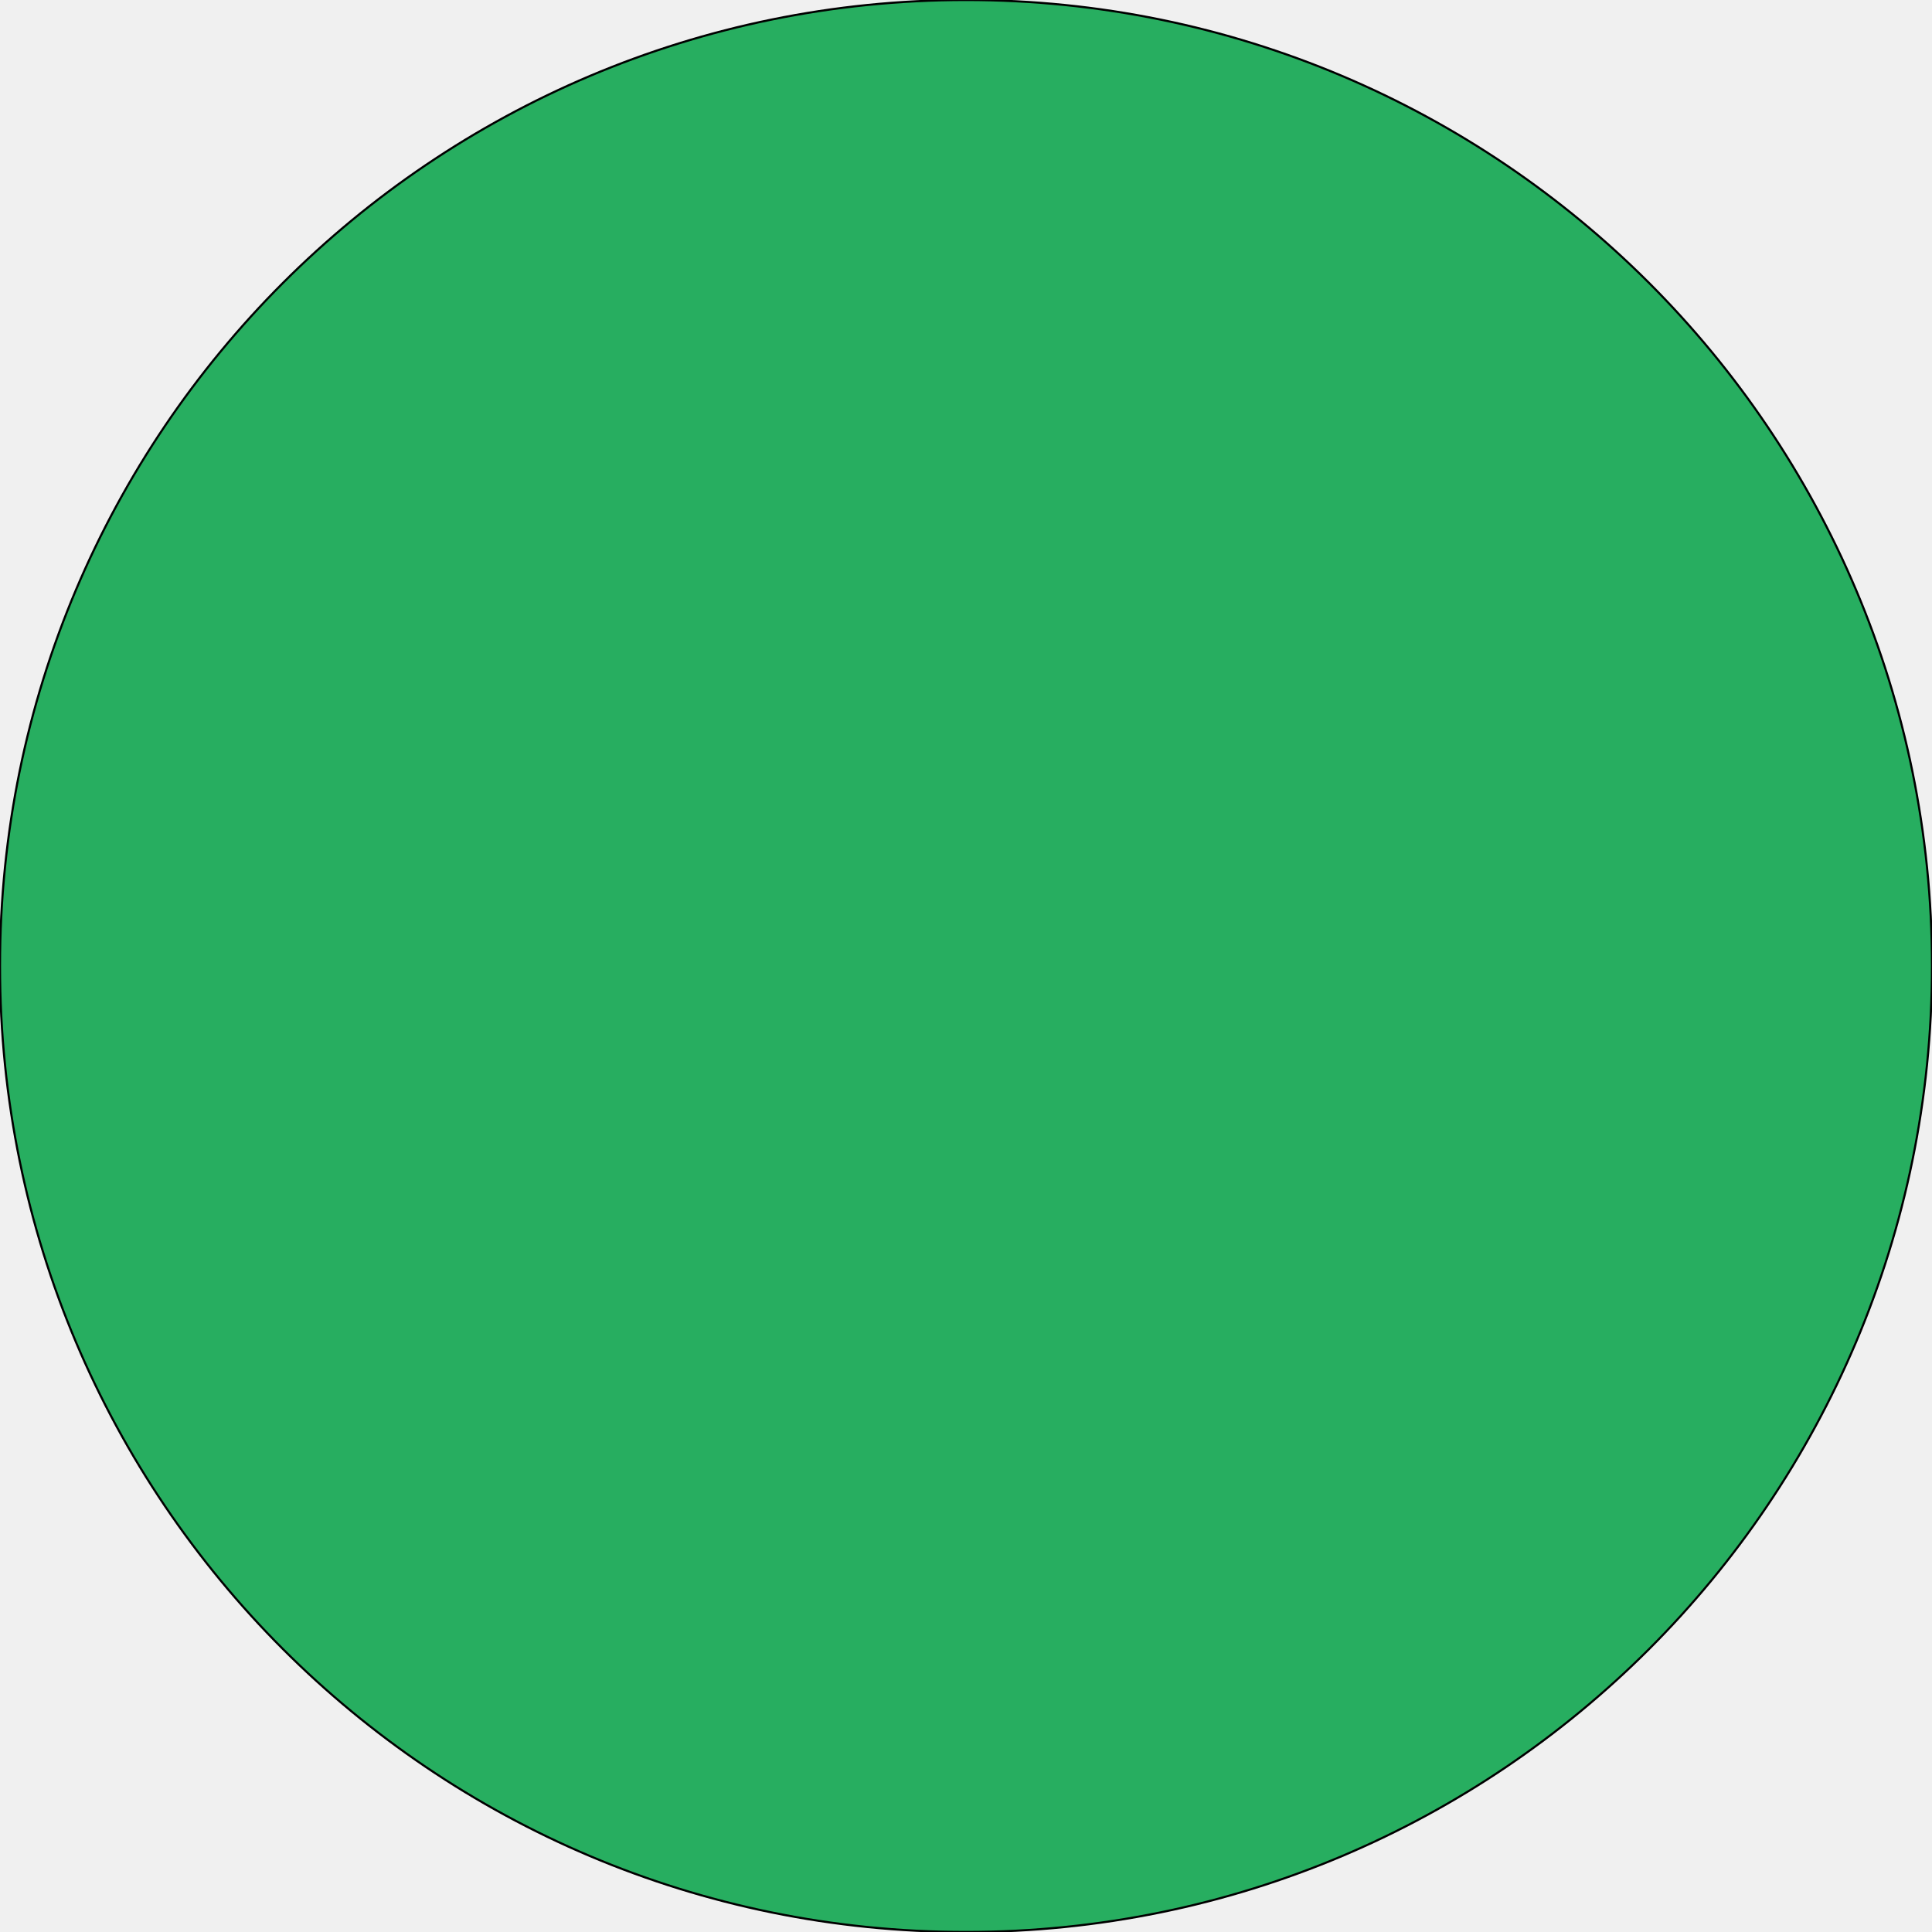
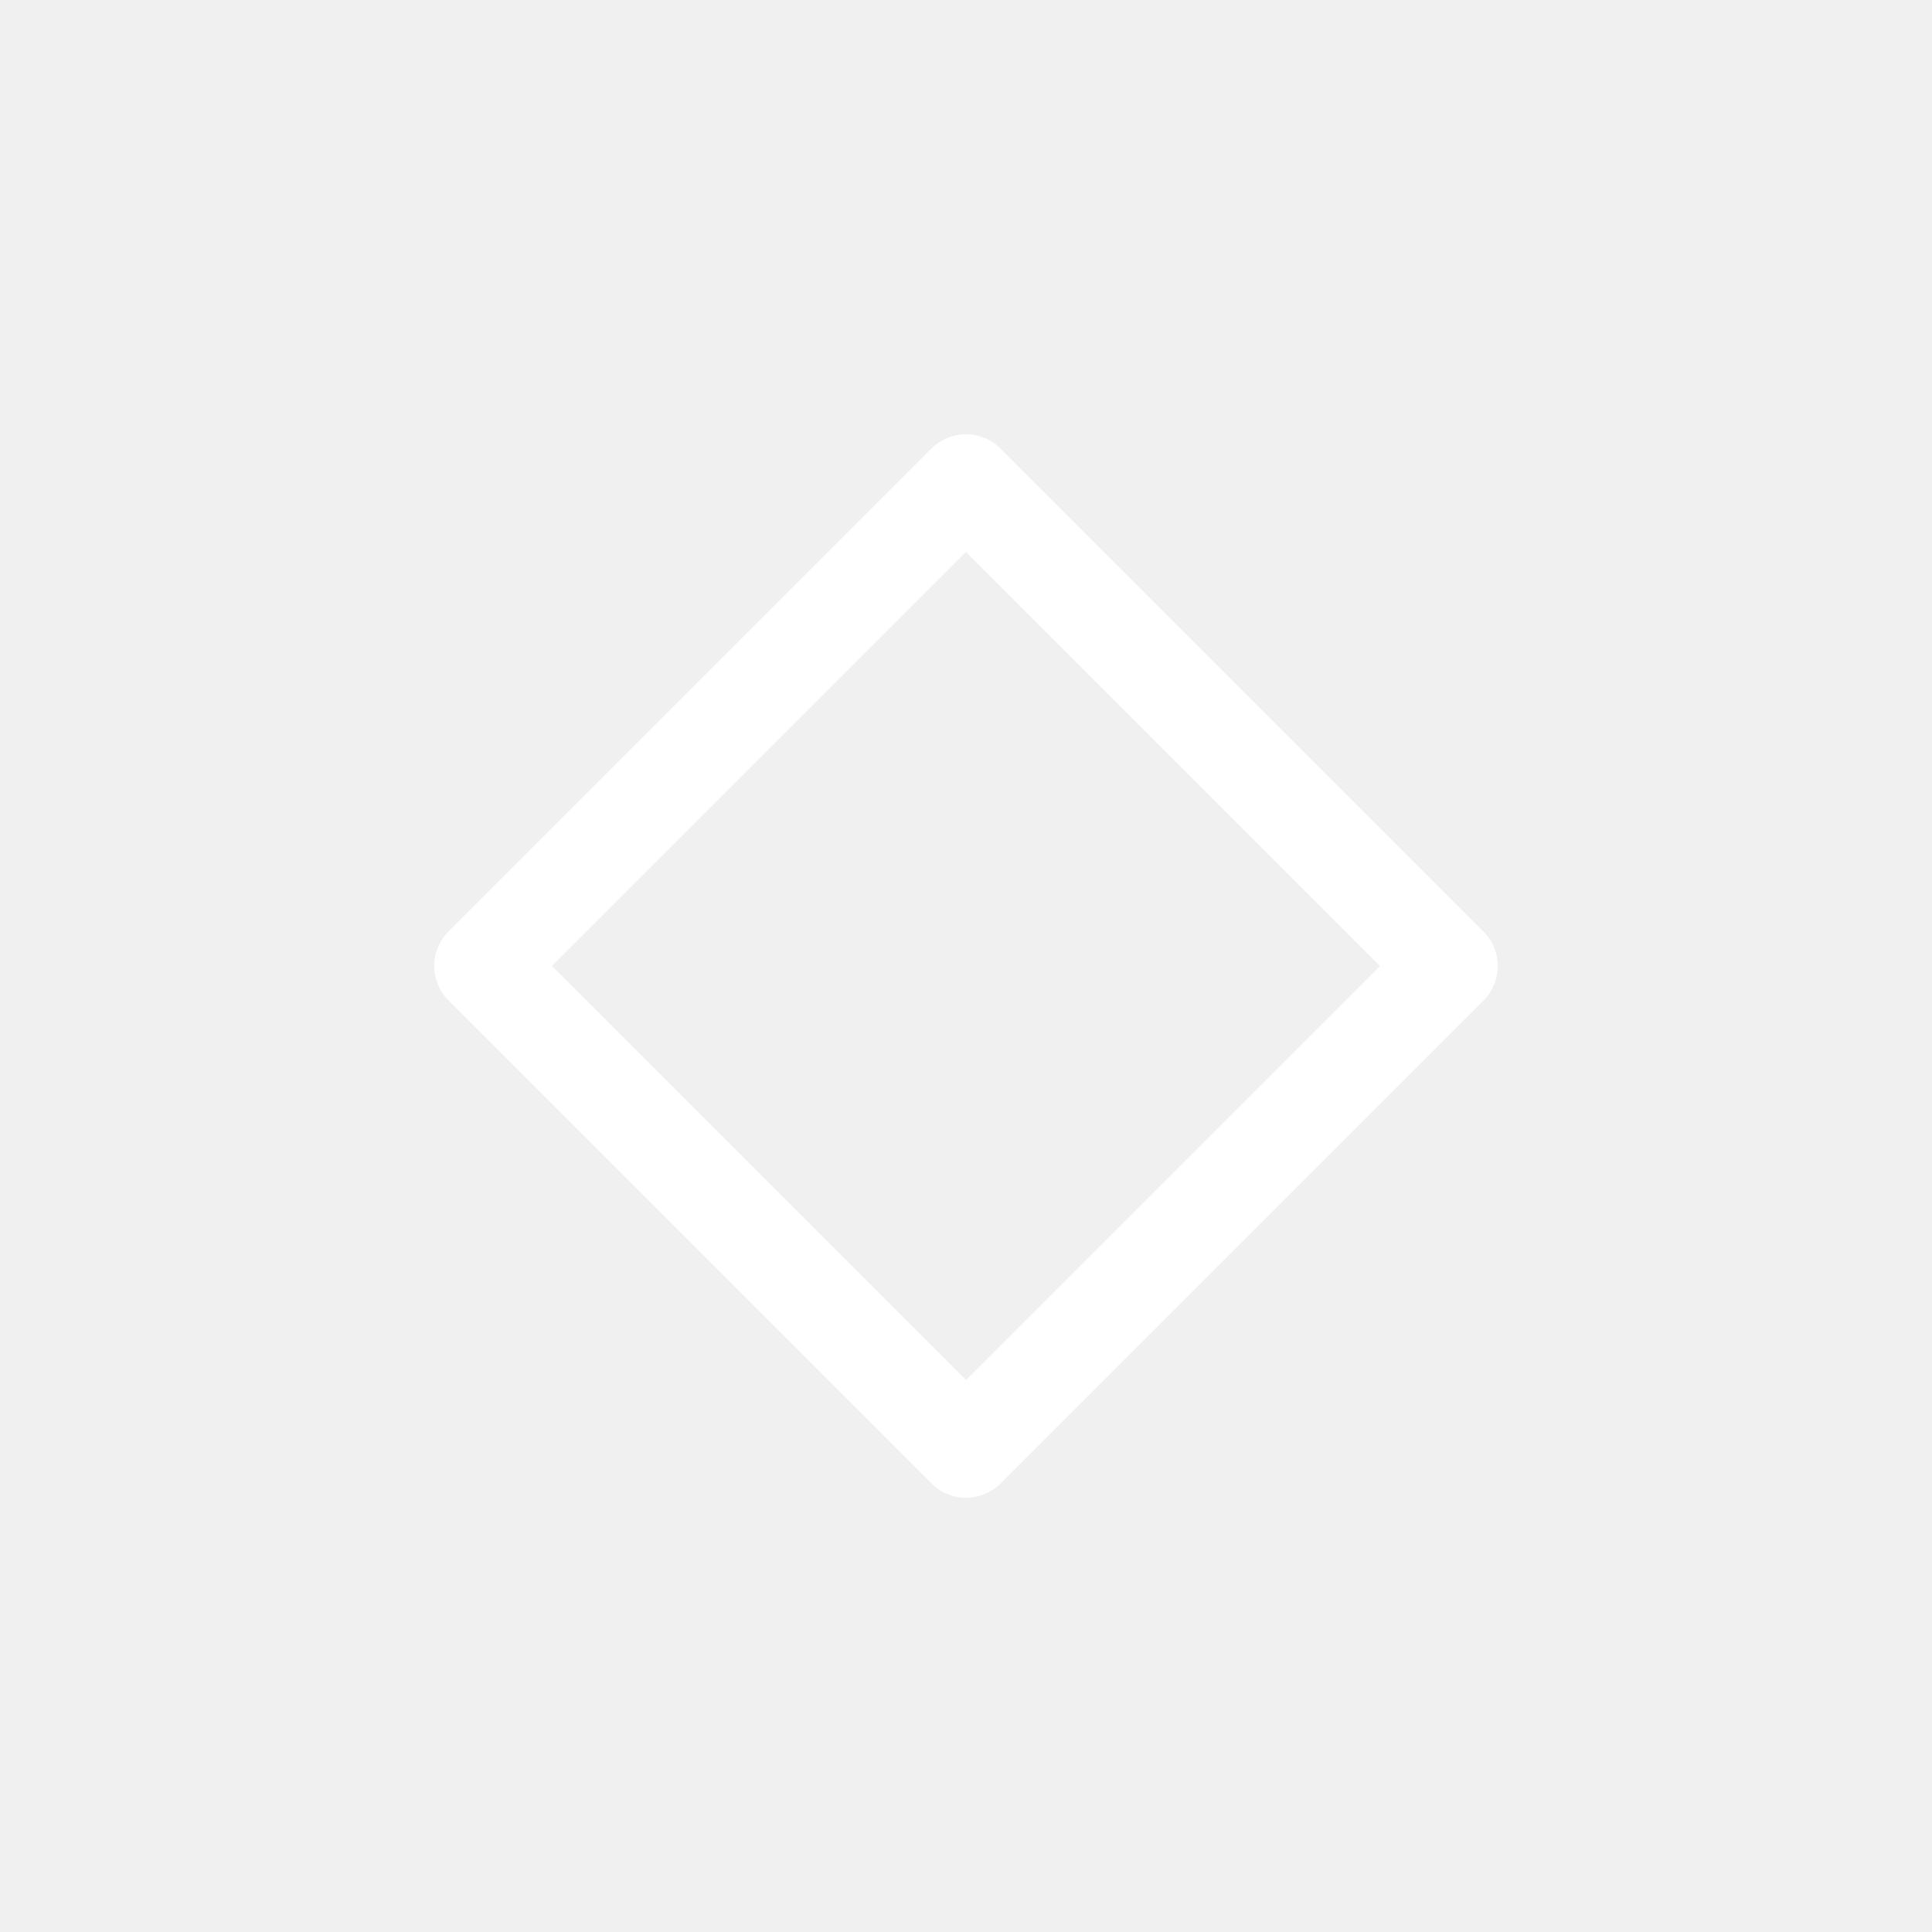
<svg xmlns="http://www.w3.org/2000/svg" viewBox="0 0 50 50" version="1.2" baseProfile="tiny">
  <defs>
</defs>
  <g fill="none" stroke="black" stroke-width="1" fill-rule="evenodd" stroke-linecap="square" stroke-linejoin="bevel">
    <g fill="none" stroke="#000000" stroke-opacity="1" stroke-width="1" stroke-linecap="square" stroke-linejoin="bevel" transform="matrix(1,0,0,1,0,0)" font-family="Noto Sans" font-size="10" font-weight="400" font-style="normal">
</g>
-     <g fill="#27ae60" fill-opacity="1" stroke="#000000" stroke-opacity="1" stroke-width="1" stroke-linecap="butt" stroke-linejoin="miter" stroke-miterlimit="4" transform="matrix(0.0548326,0,0,-0.0548323,-1.6926,50.0276)" font-family="Noto Sans" font-size="10" font-weight="400" font-style="normal">
-       <path vector-effect="none" fill-rule="nonzero" d="M486.806,0.503 C738.607,0.503 942.735,204.633 942.735,456.438 C942.735,708.245 738.607,912.374 486.806,912.374 C234.998,912.374 30.869,708.245 30.869,456.438 C30.869,204.633 234.998,0.503 486.806,0.503 Z " />
+     <g fill="none" stroke="#ffffff" stroke-opacity="1" stroke-width="1.01" stroke-linecap="round" stroke-linejoin="round" transform="matrix(2.5,0,0,2.5,2.5,2.5)" font-family="Noto Sans" font-size="10" font-weight="400" font-style="normal">
+       <polygon fill-rule="evenodd" vector-effect="none" points="4,9 9,4 14,9 9,14 " />
    </g>
    <g fill="none" stroke="#000000" stroke-opacity="1" stroke-width="1" stroke-linecap="square" stroke-linejoin="bevel" transform="matrix(1,0,0,1,0,0)" font-family="Noto Sans" font-size="10" font-weight="400" font-style="normal">
</g>
  </g>
</svg>
